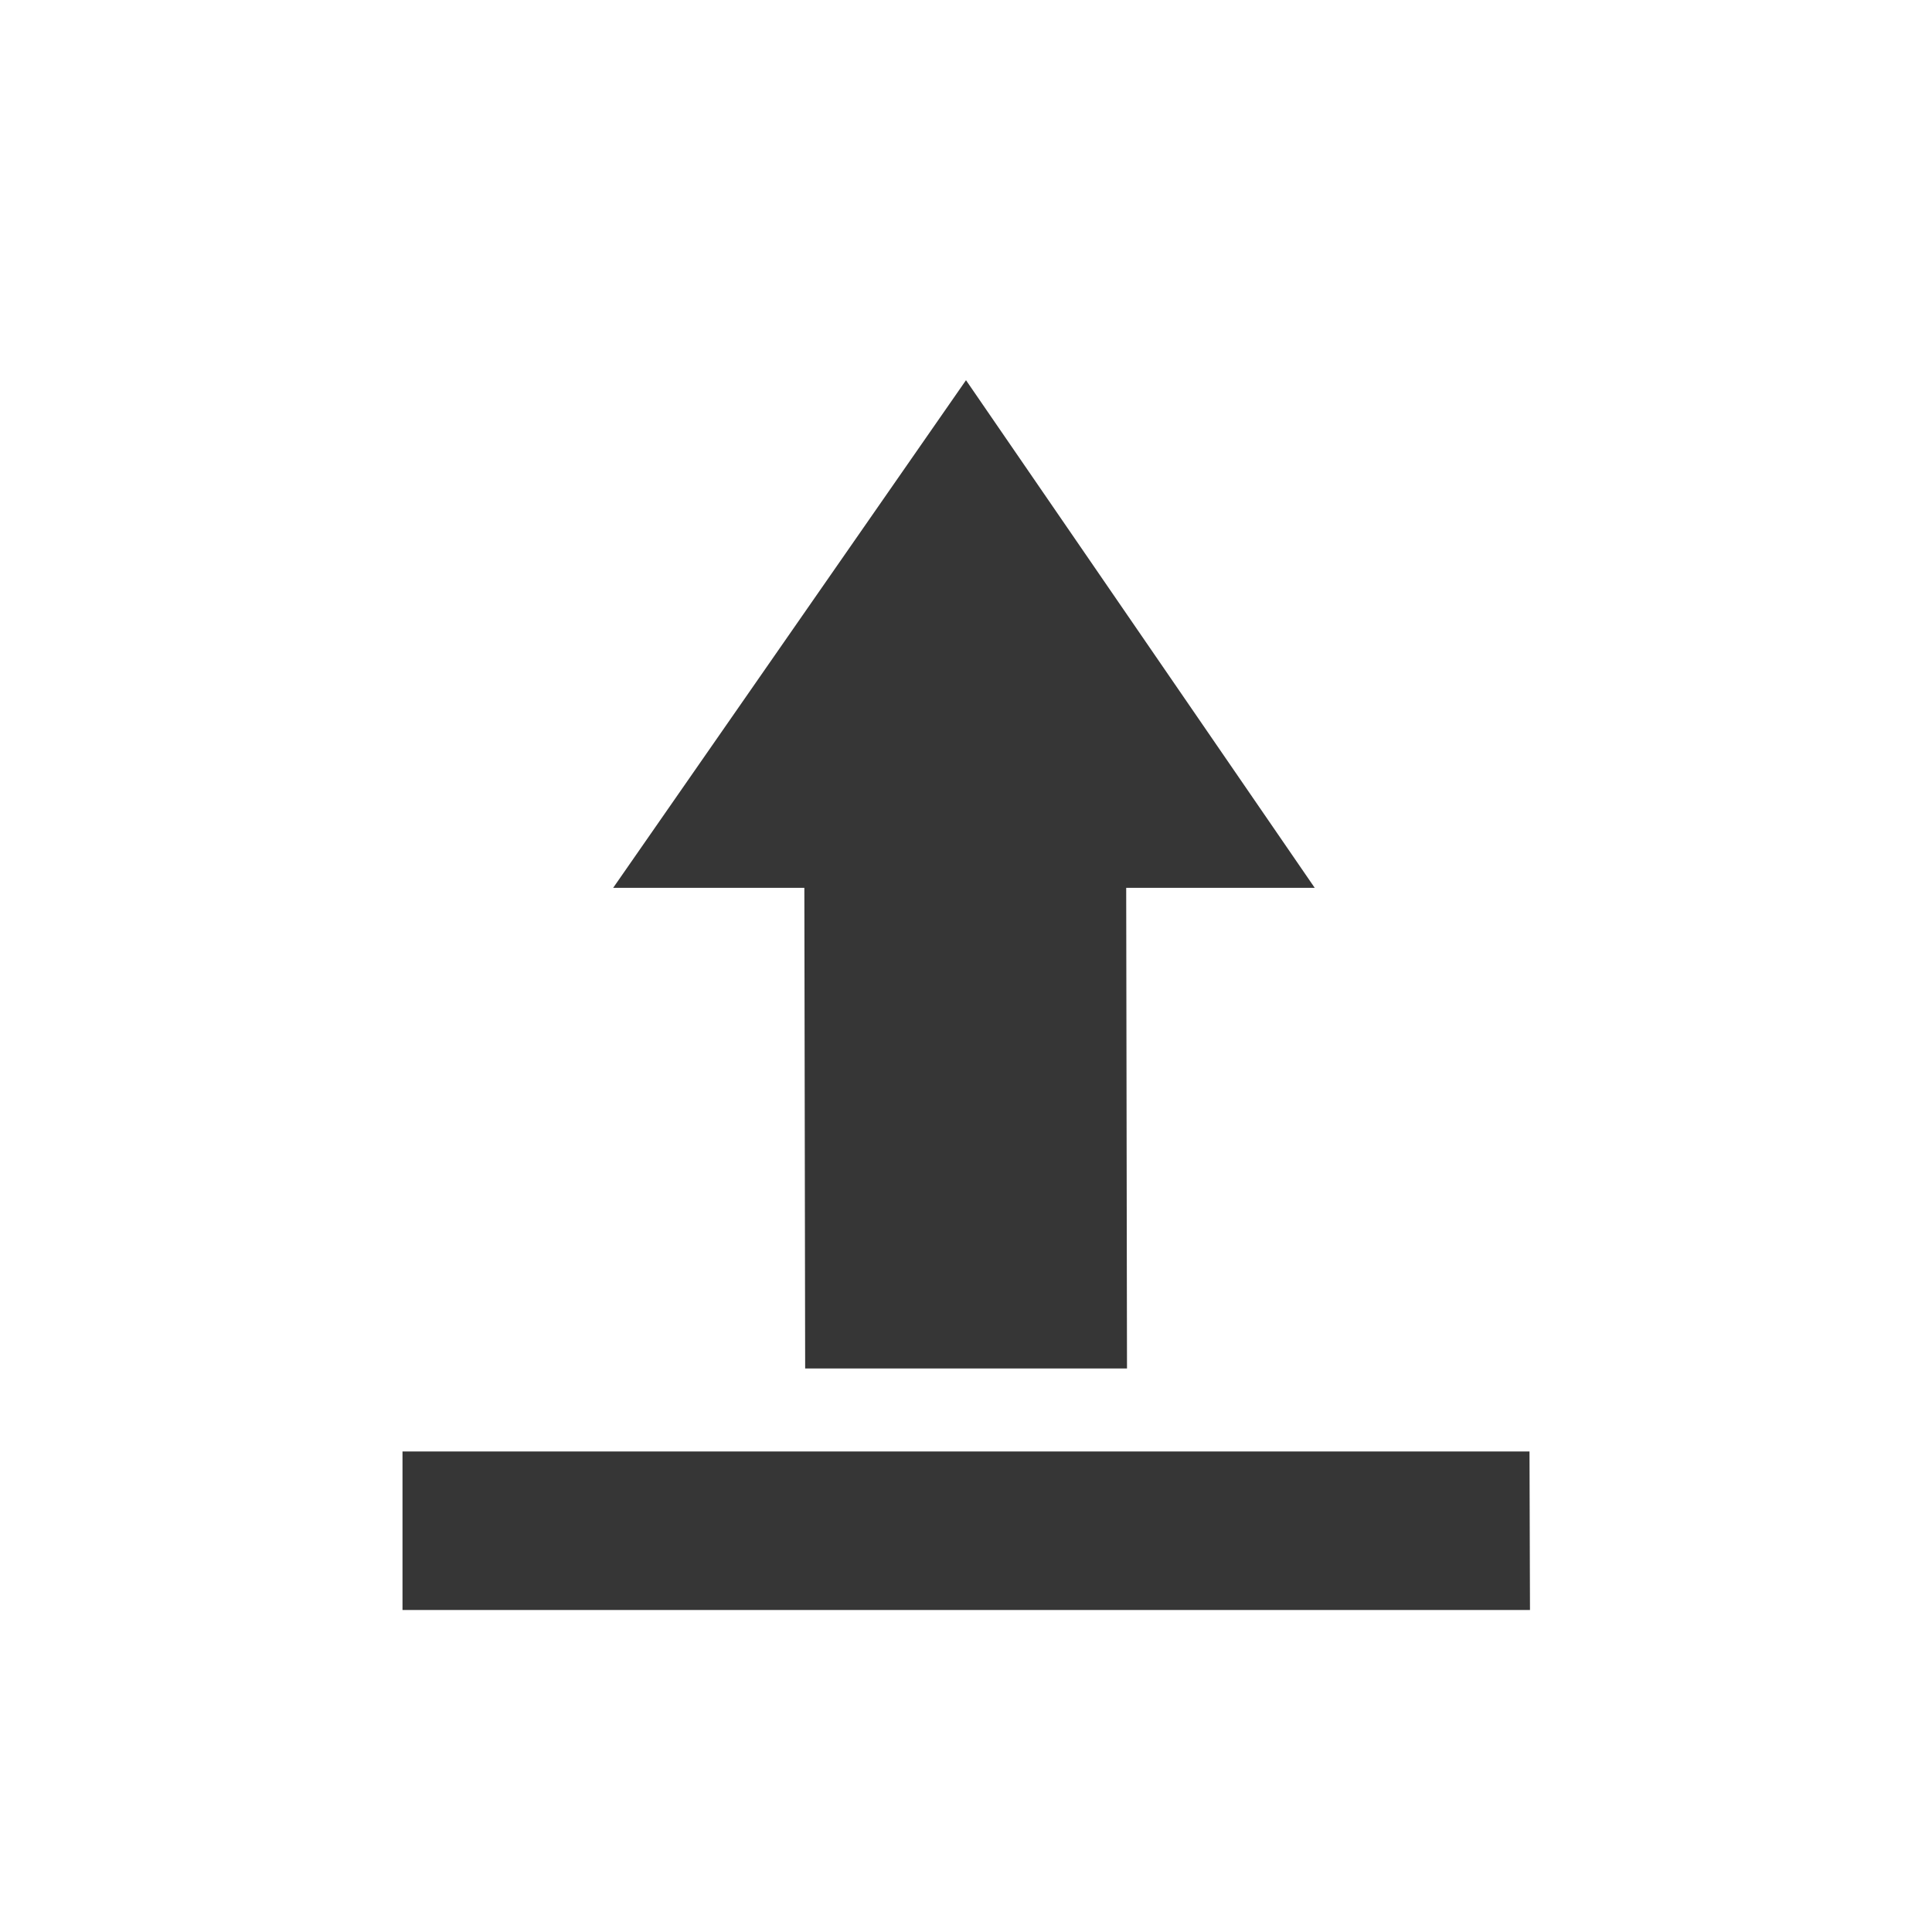
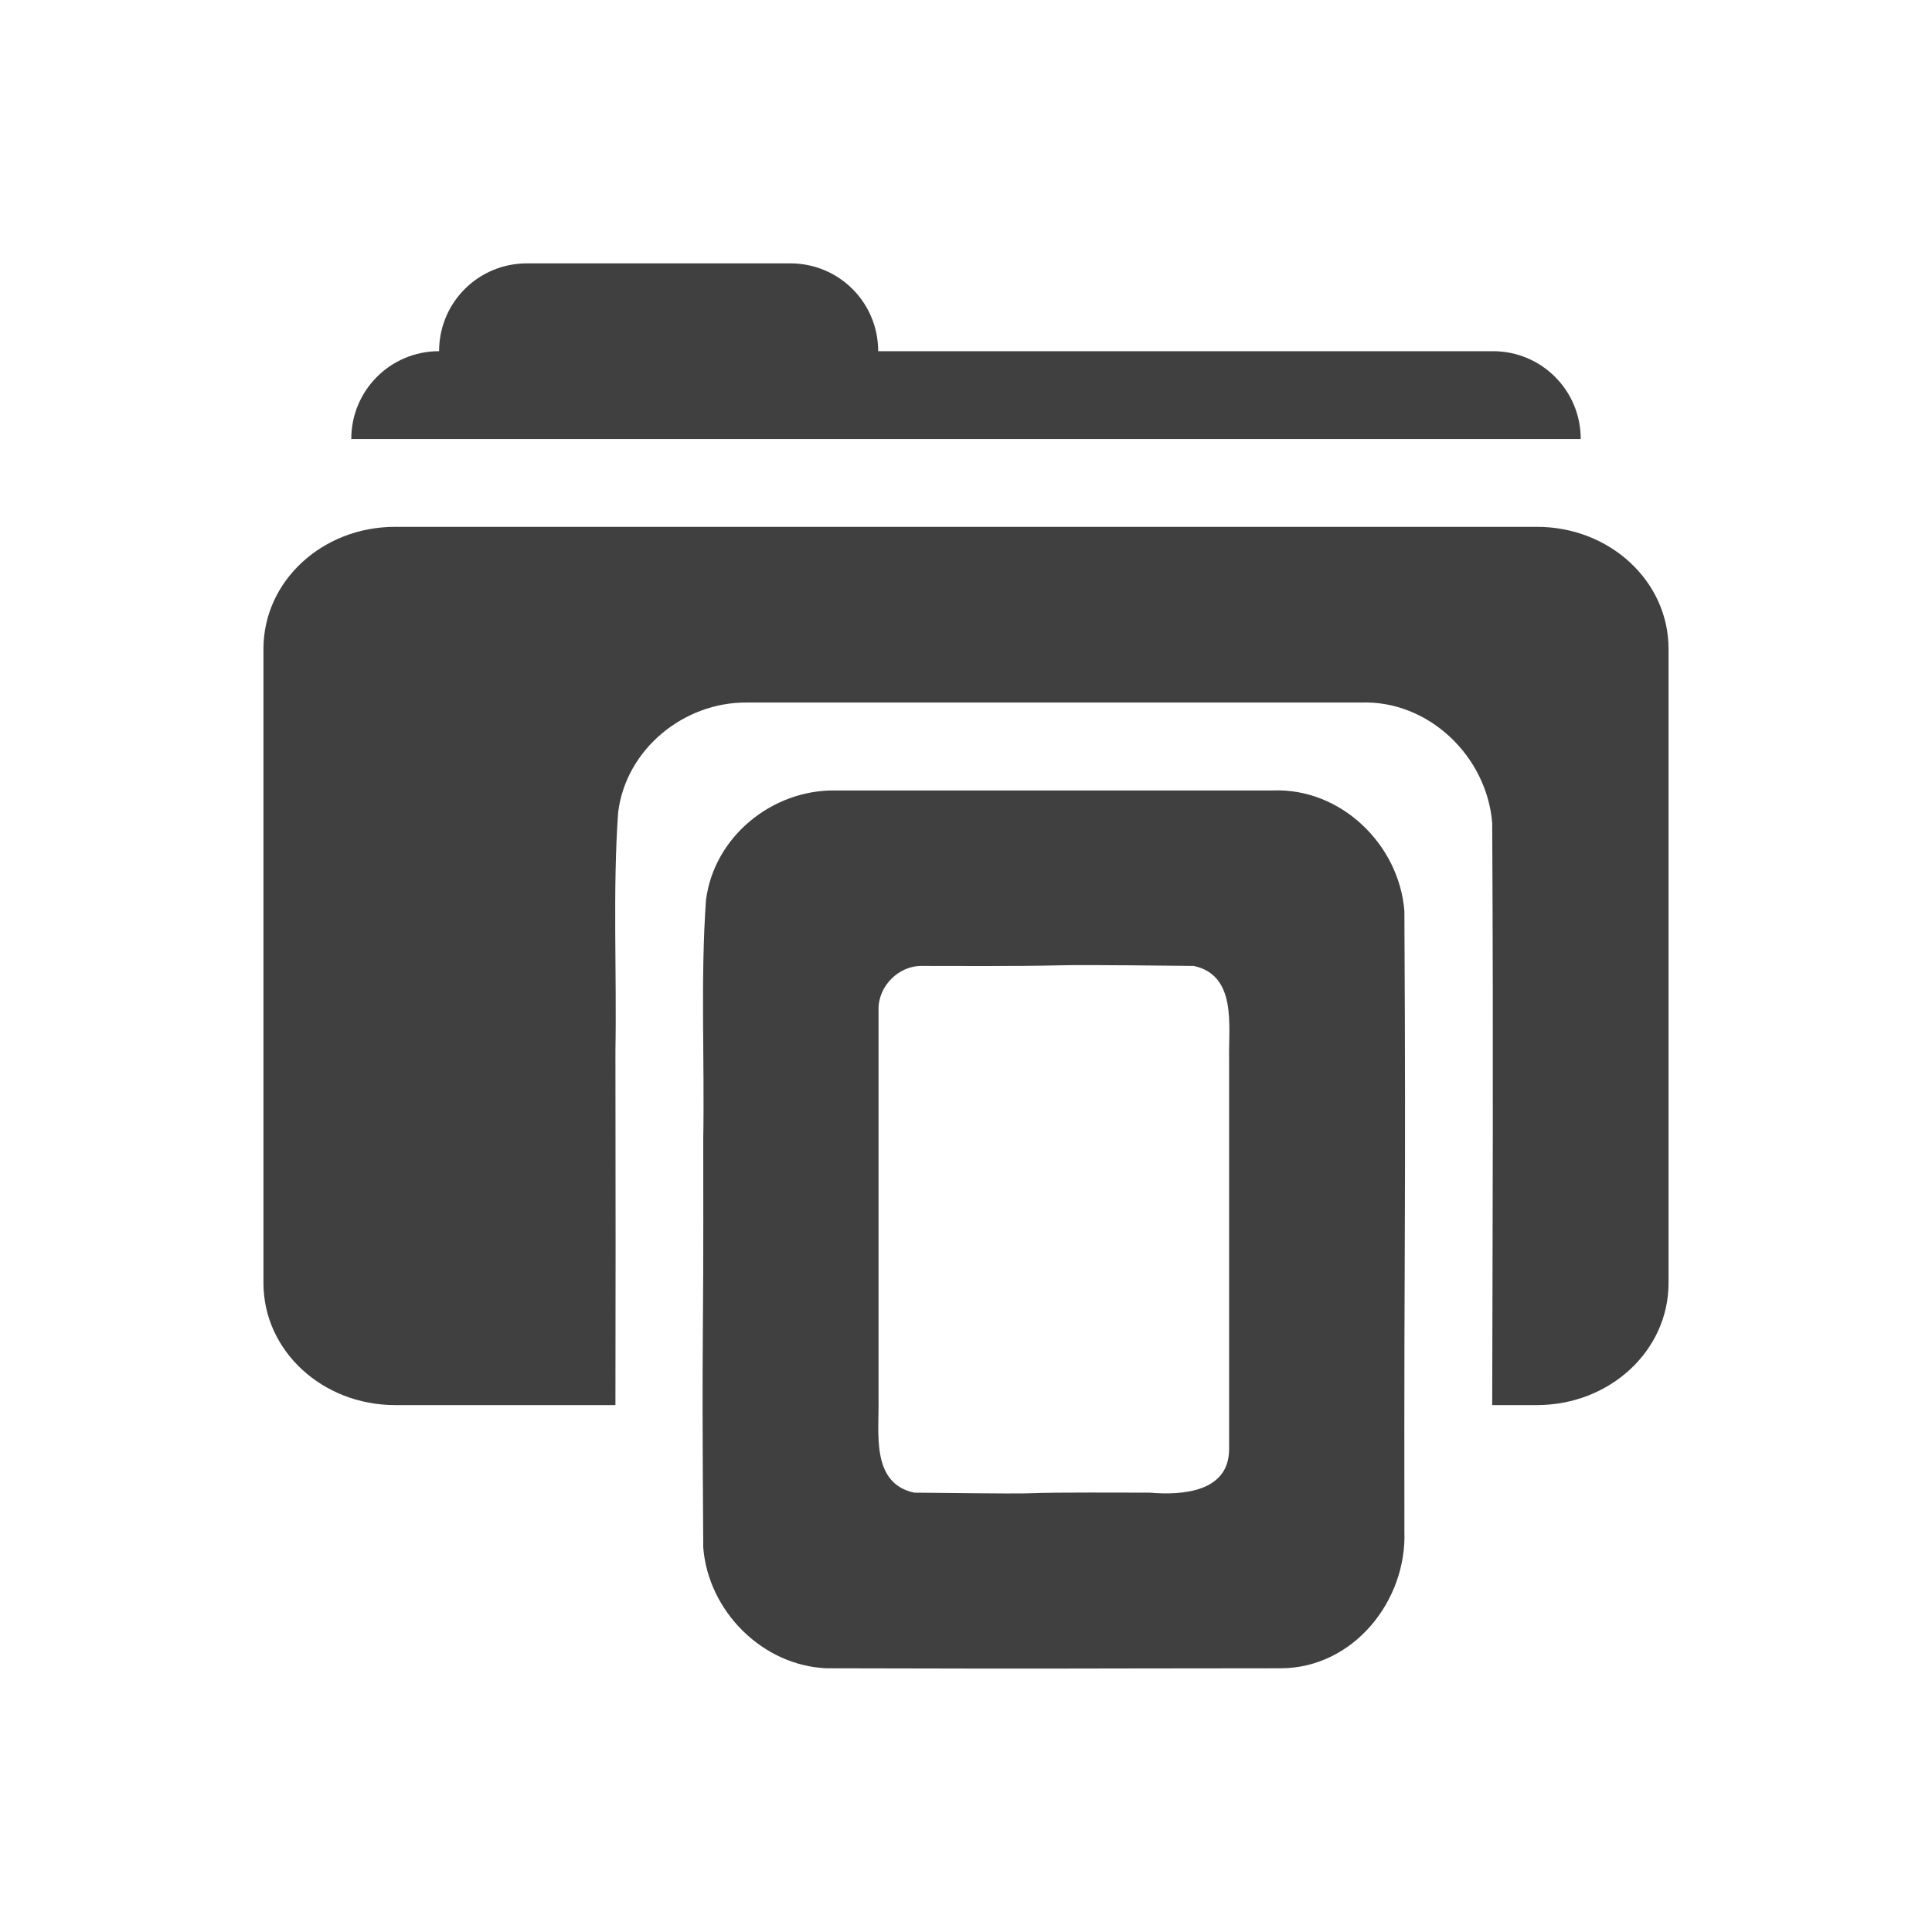
- <svg xmlns="http://www.w3.org/2000/svg" width="24" height="24" viewBox="0 0 24 24">
-   <defs>
+ <svg xmlns="http://www.w3.org/2000/svg" width="22" height="22" viewBox="0 0 22 22" version="1.1" id="svg7">
+   <defs id="defs3">
    <style id="current-color-scheme" type="text/css">
-    .ColorScheme-Text { color:#363636; } .ColorScheme-Highlight { color:#5294e2; }
+    .ColorScheme-Text { color:#404040; } .ColorScheme-Highlight { color:#5294e2; }
  </style>
  </defs>
-   <path style="fill:currentColor" class="ColorScheme-Text" d="M 8 0.723 L 3.617 7.029 L 5.992 7.029 L 6.002 13 L 10 13 L 9.99 7.029 L 12.332 7.029 L 8 0.723 z M 1 14.031 L 1 16 L 15.006 16 L 15 14.031 L 1 14.031 z" transform="translate(4 4)" />
+   <path style="display:inline;fill:#404040;fill-opacity:1;stroke:none" d="m 6,2.999 c -0.554,0 -1,0.446 -1,1 -0.554,0 -1,0.446 -1,1 h 1 13 c 0,-0.554 -0.446,-1 -1,-1 H 10 c 0,-0.554 -0.446,-1 -1,-1 z m -1.5,3 c -0.831,0 -1.5,0.619 -1.5,1.389 v 7.223 c 0,0.769 0.669,1.389 1.5,1.389 h 2.508 c 0.002,-1.169 0.003,-2.284 0,-4.033 0.016,-0.897 -0.032,-1.823 0.031,-2.717 0.089,-0.72 0.75,-1.257 1.465,-1.25 h 6.992 c 0.773,-0.029 1.438,0.616 1.496,1.375 0.014,2.691 0.004,4.503 0,6.625 H 17.5 c 0.831,0 1.5,-0.619 1.5,-1.389 V 7.388 C 19,6.618 18.331,5.999 17.5,5.999 Z m 5.004,3.002 c -0.715,-0.007 -1.375,0.53 -1.465,1.25 -0.063,0.894 -0.015,1.819 -0.031,2.717 0.005,2.887 -0.019,1.767 0,4.654 0.057,0.723 0.671,1.344 1.404,1.375 3.056,0.007 2.122,0.002 5.178,0 0.821,-0.005 1.432,-0.768 1.402,-1.562 -0.005,-3.68 0.019,-3.379 0,-7.059 C 15.934,9.617 15.269,8.972 14.496,9.001 Z m 0.998,1.998 c 2.362,0.007 0.728,-0.024 3.09,0 0.496,0.106 0.396,0.685 0.404,1.062 v 4.436 c 0.003,0.495 -0.535,0.532 -0.904,0.5 -2.227,-0.007 -0.455,0.024 -2.682,0 -0.496,-0.106 -0.398,-0.685 -0.406,-1.062 v -4.436 c -0.006,-0.269 0.23,-0.506 0.498,-0.5 z" id="path3028" />
</svg>
